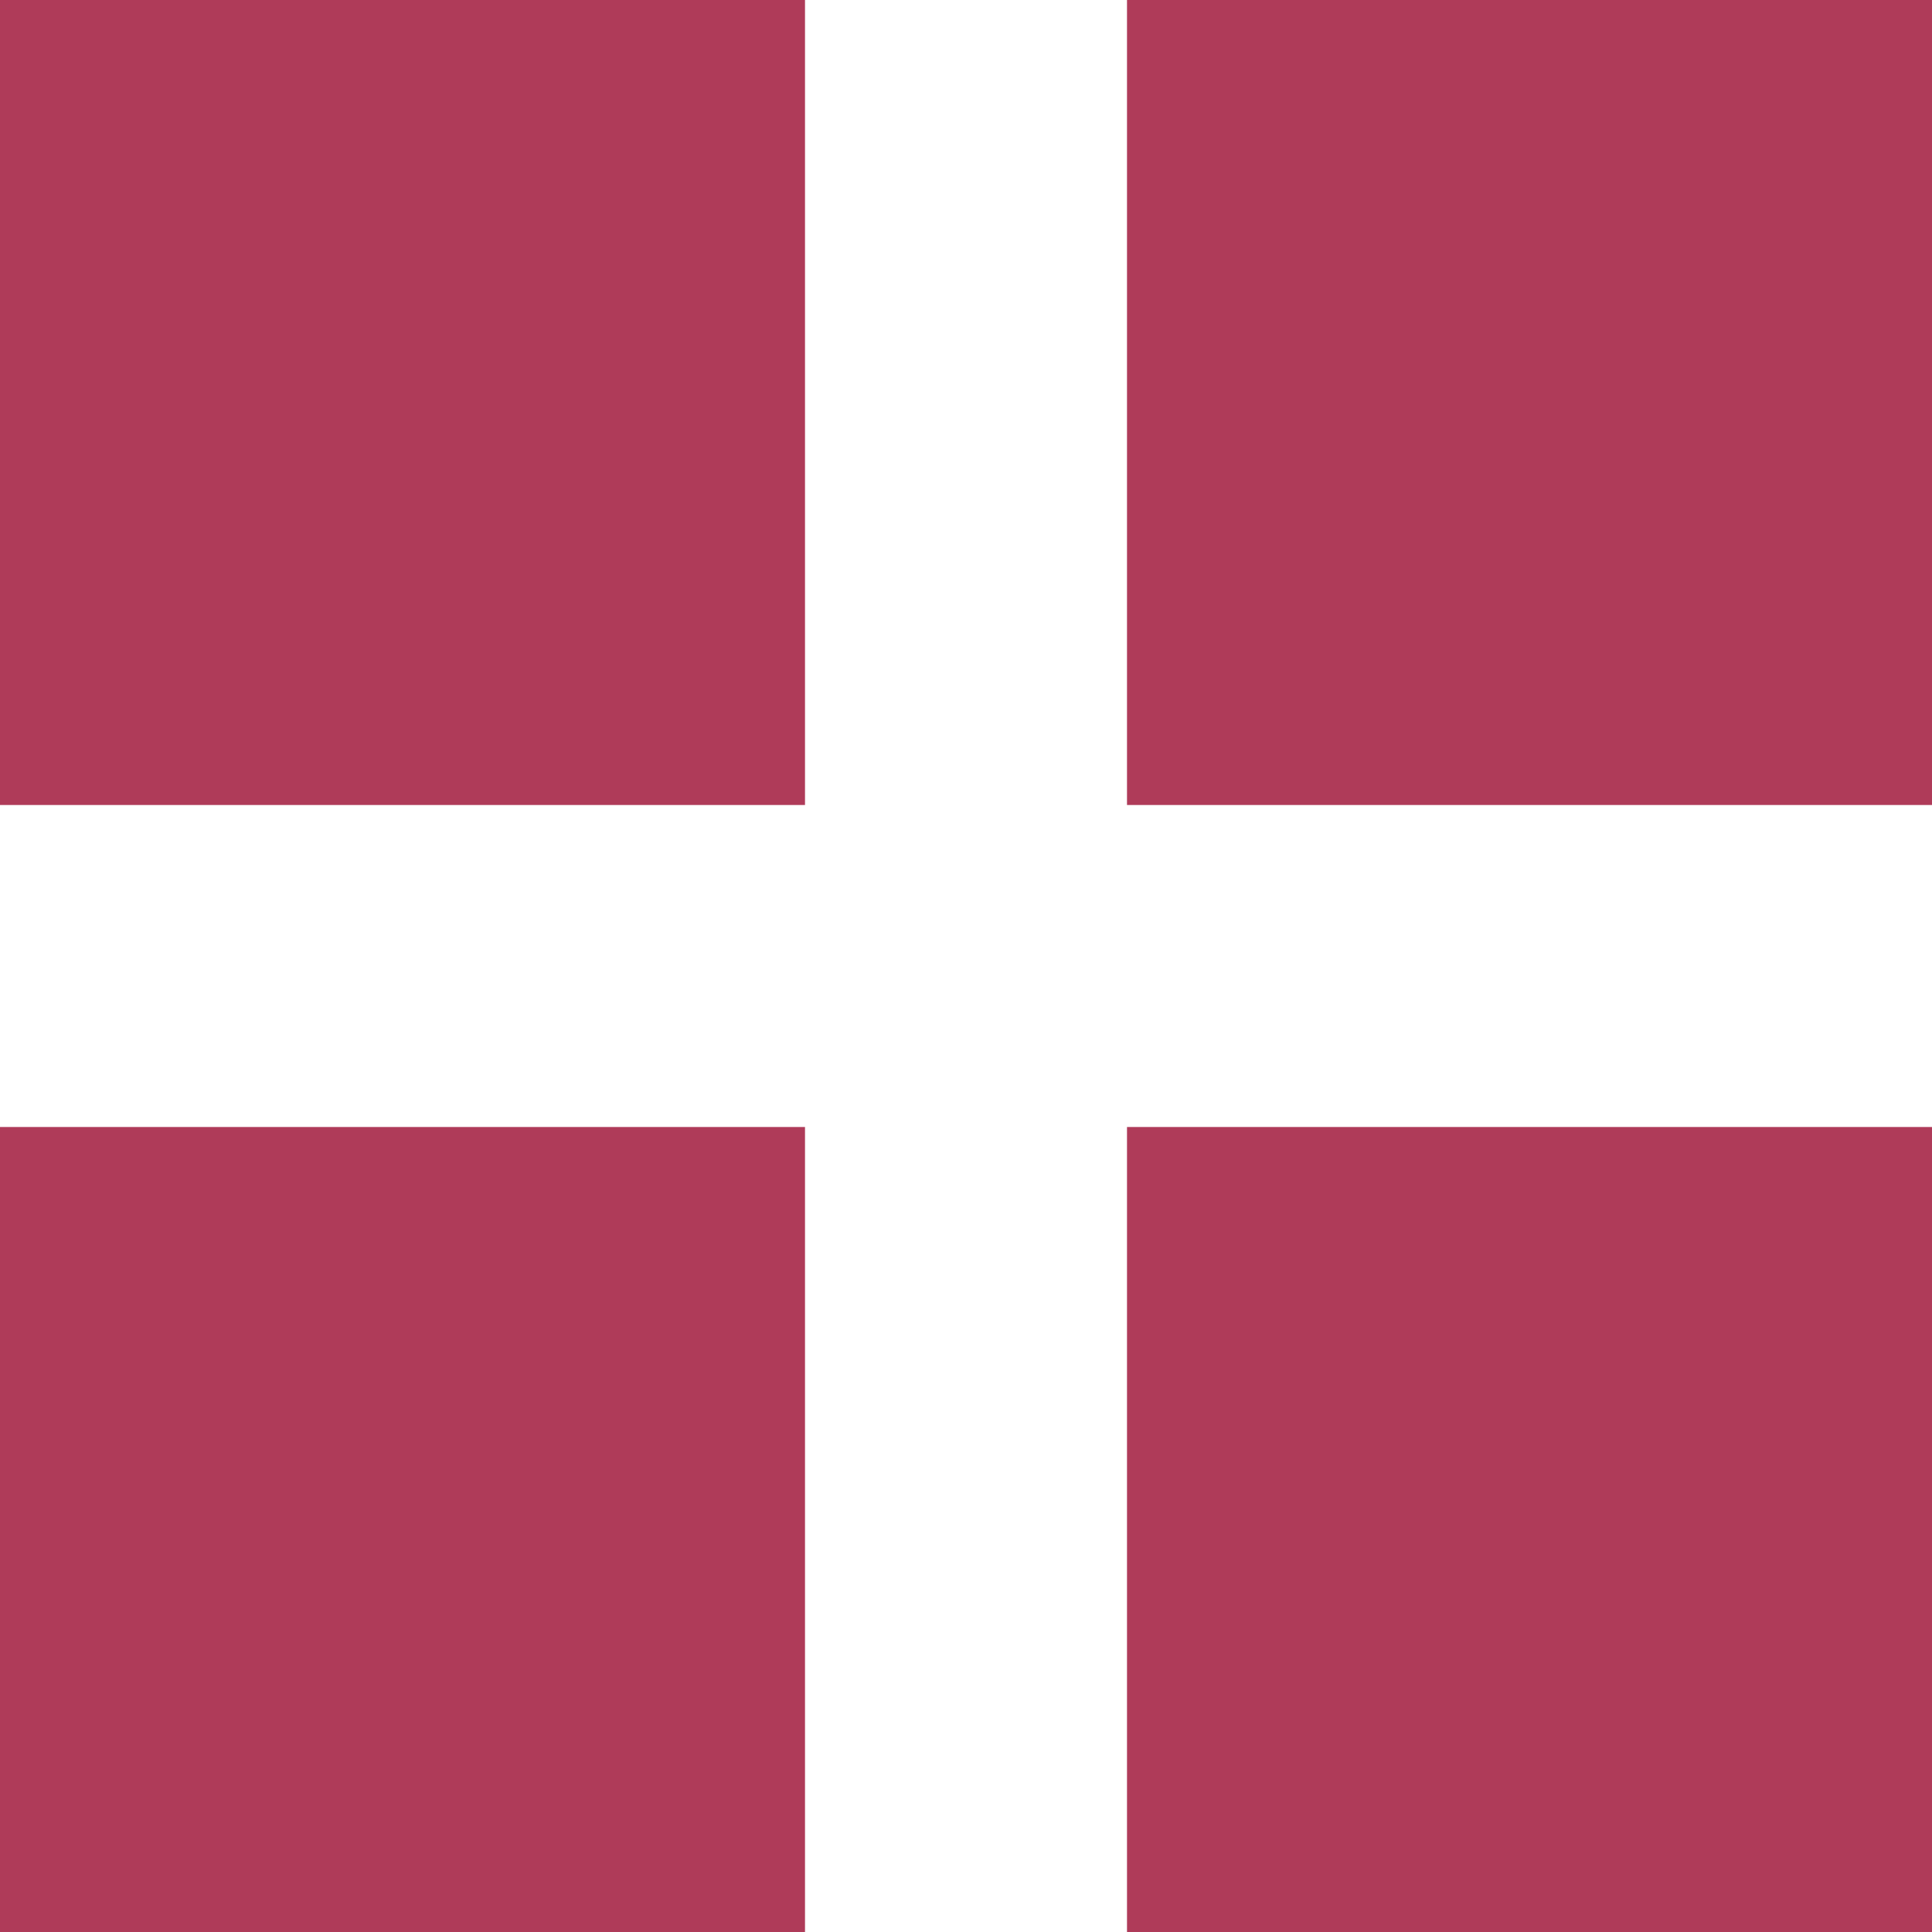
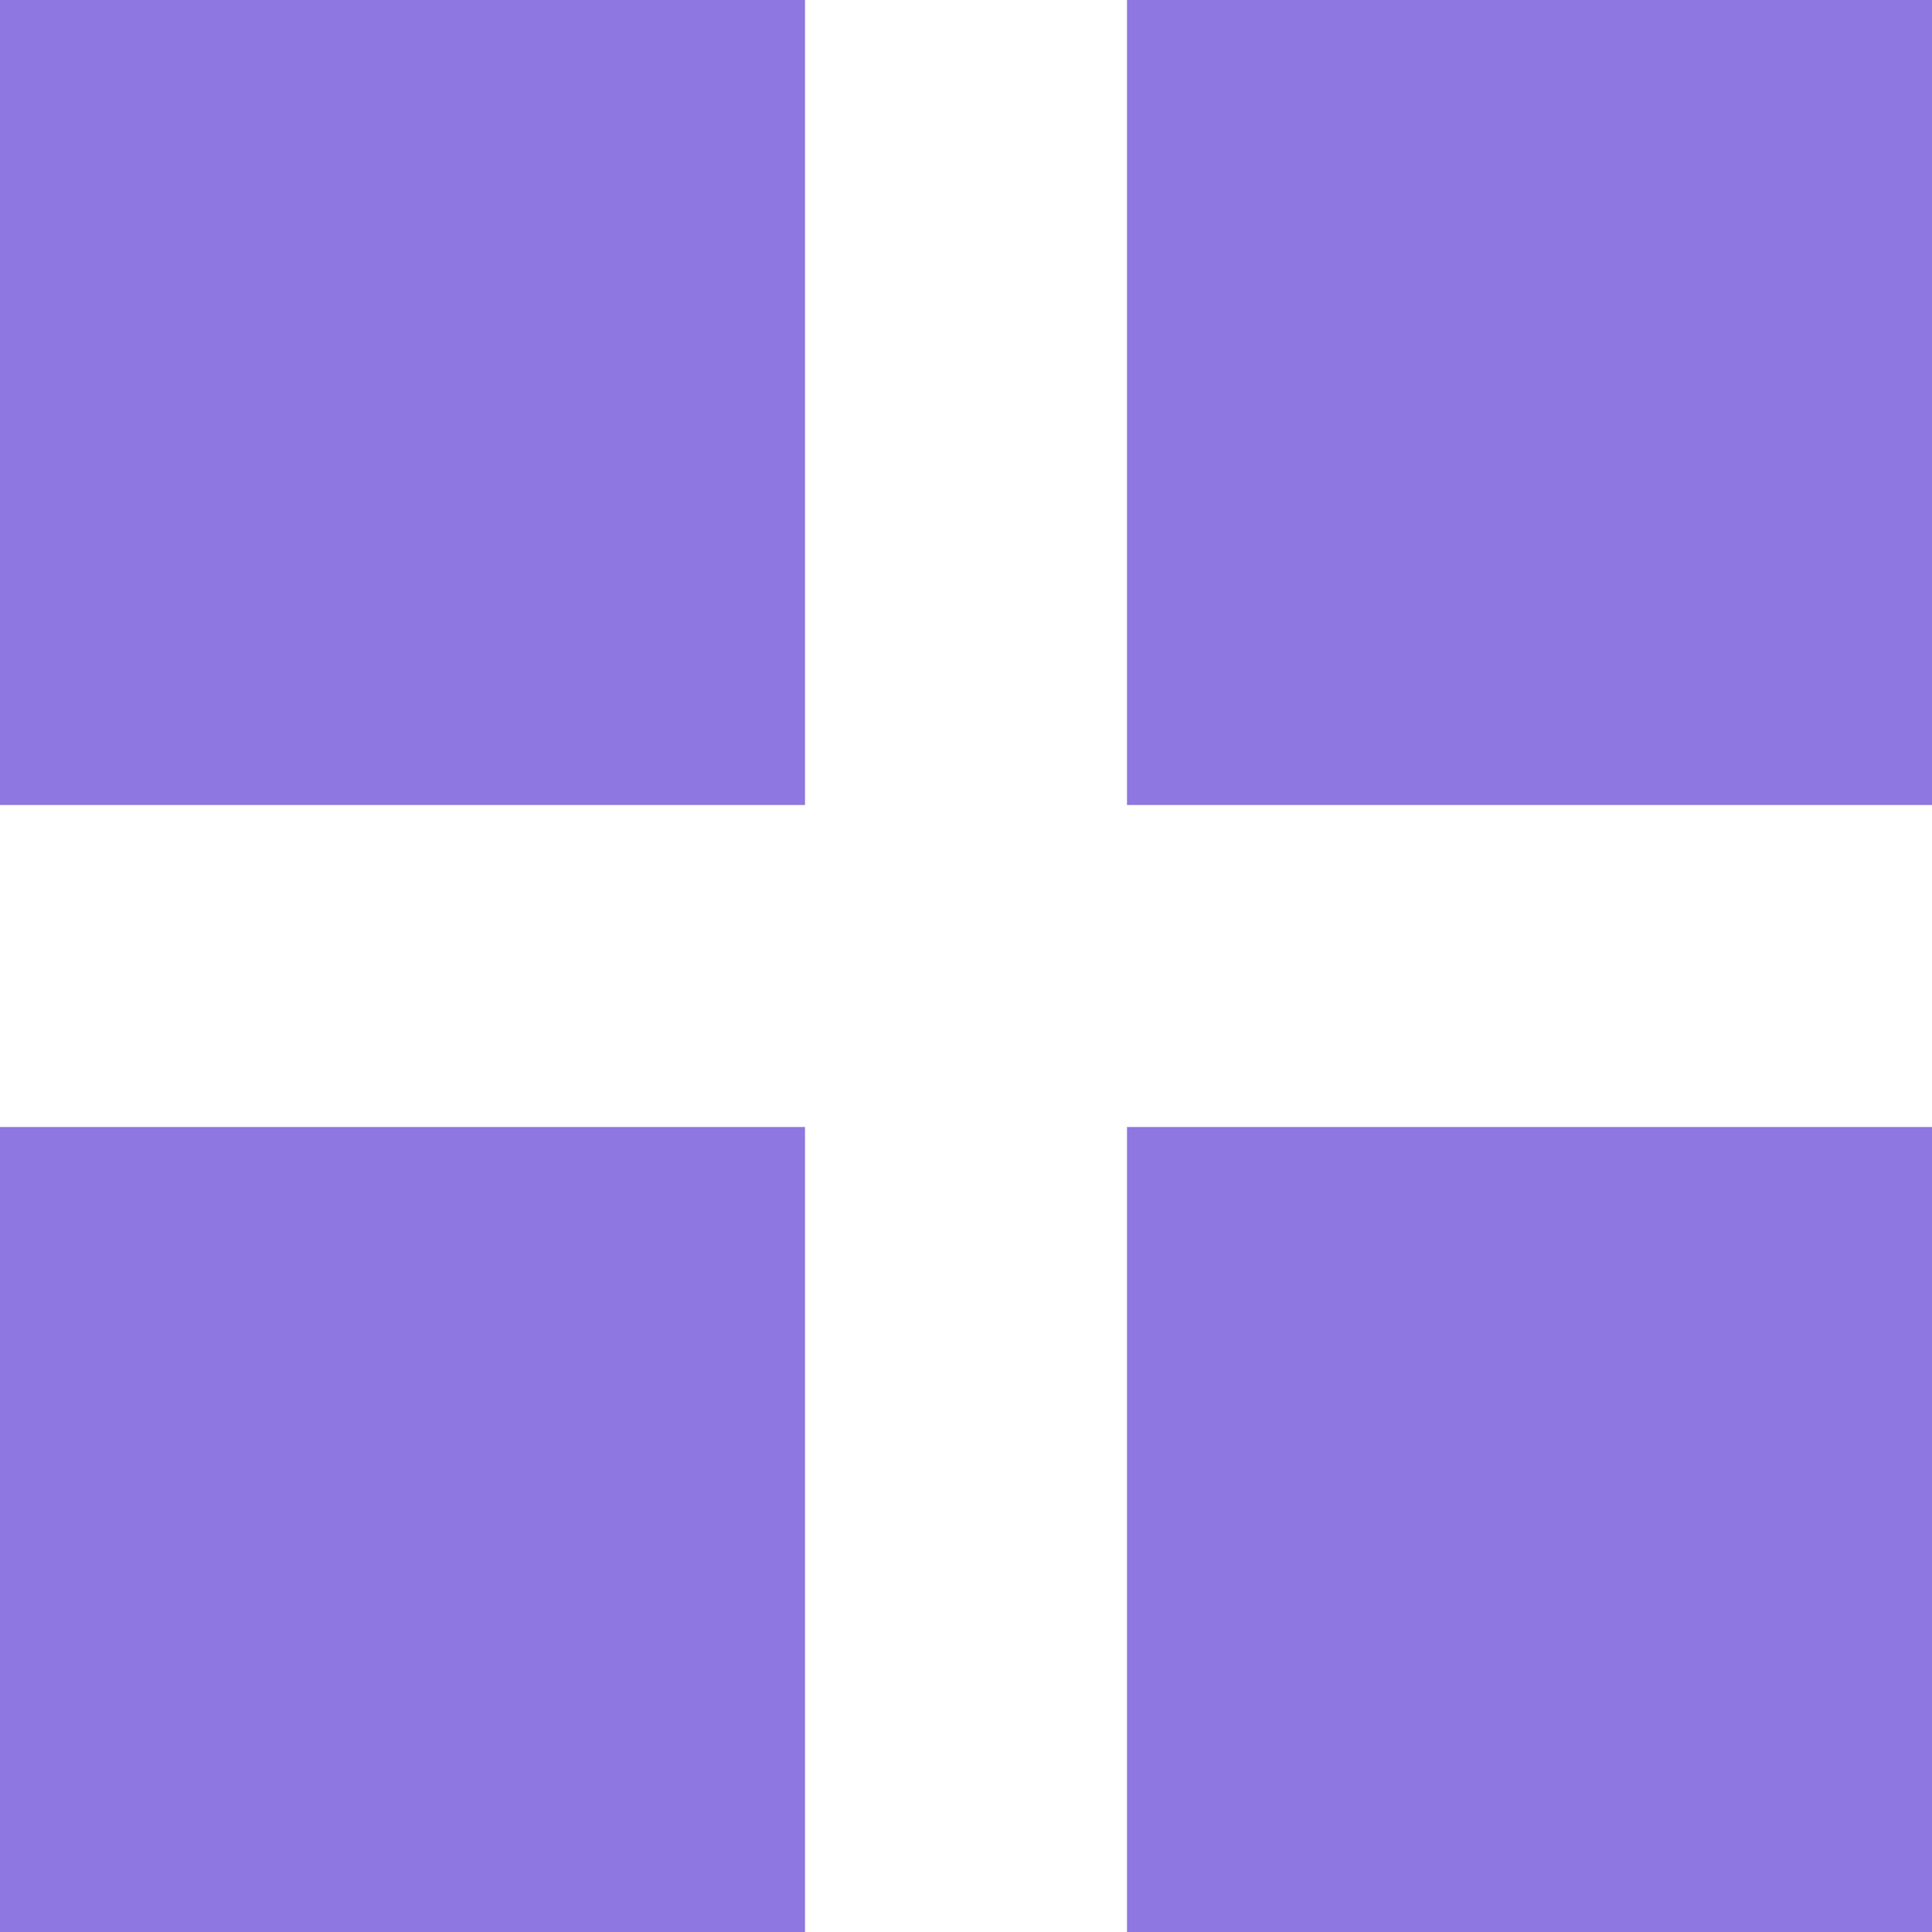
<svg xmlns="http://www.w3.org/2000/svg" viewBox="0 0 12 12">
  <defs>
    <style>
      .cls-1 {
-         fill: #af3b59;
+         fill: #8E77E1;
      }
    </style>
  </defs>
  <path id="Prostokąt_9_kopia_3" data-name="Prostokąt 9 kopia 3" class="cls-1" d="M1471,324v-5h5v5Zm-7,0v-5h5v5Zm7-7v-5h5v5Zm-7,0v-5h5v5Z" transform="translate(-1464 -312)" />
</svg>
